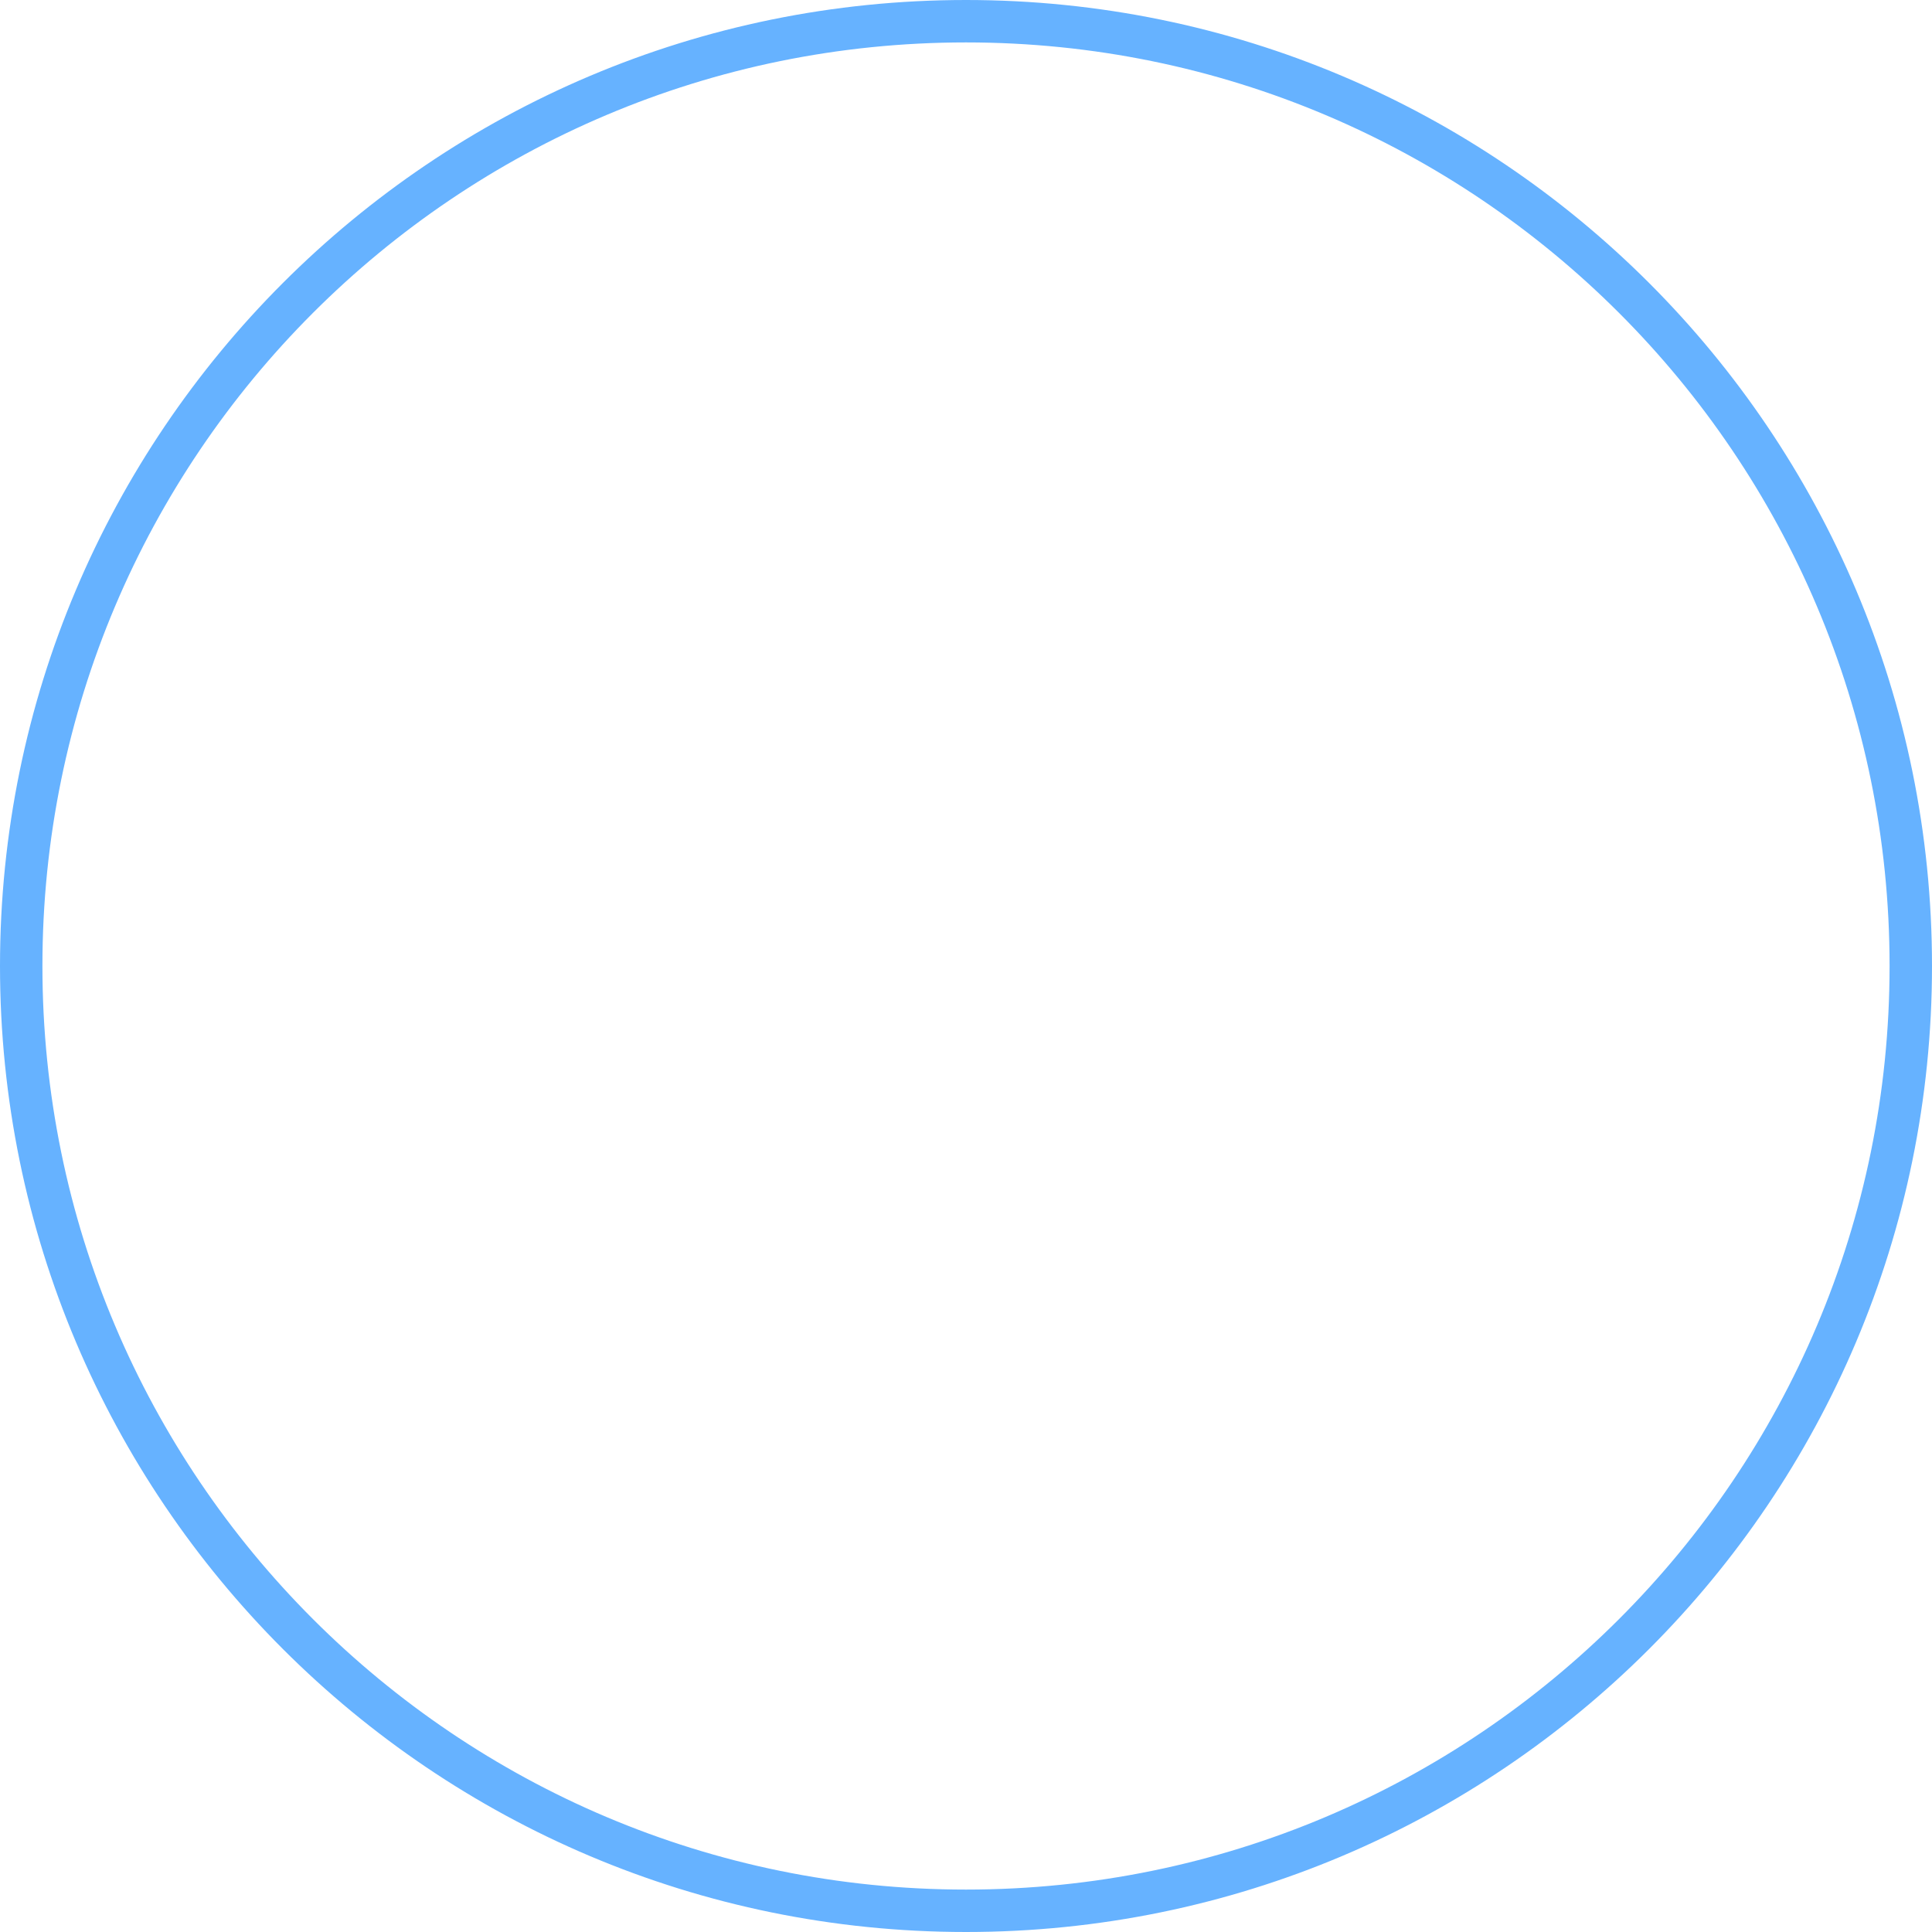
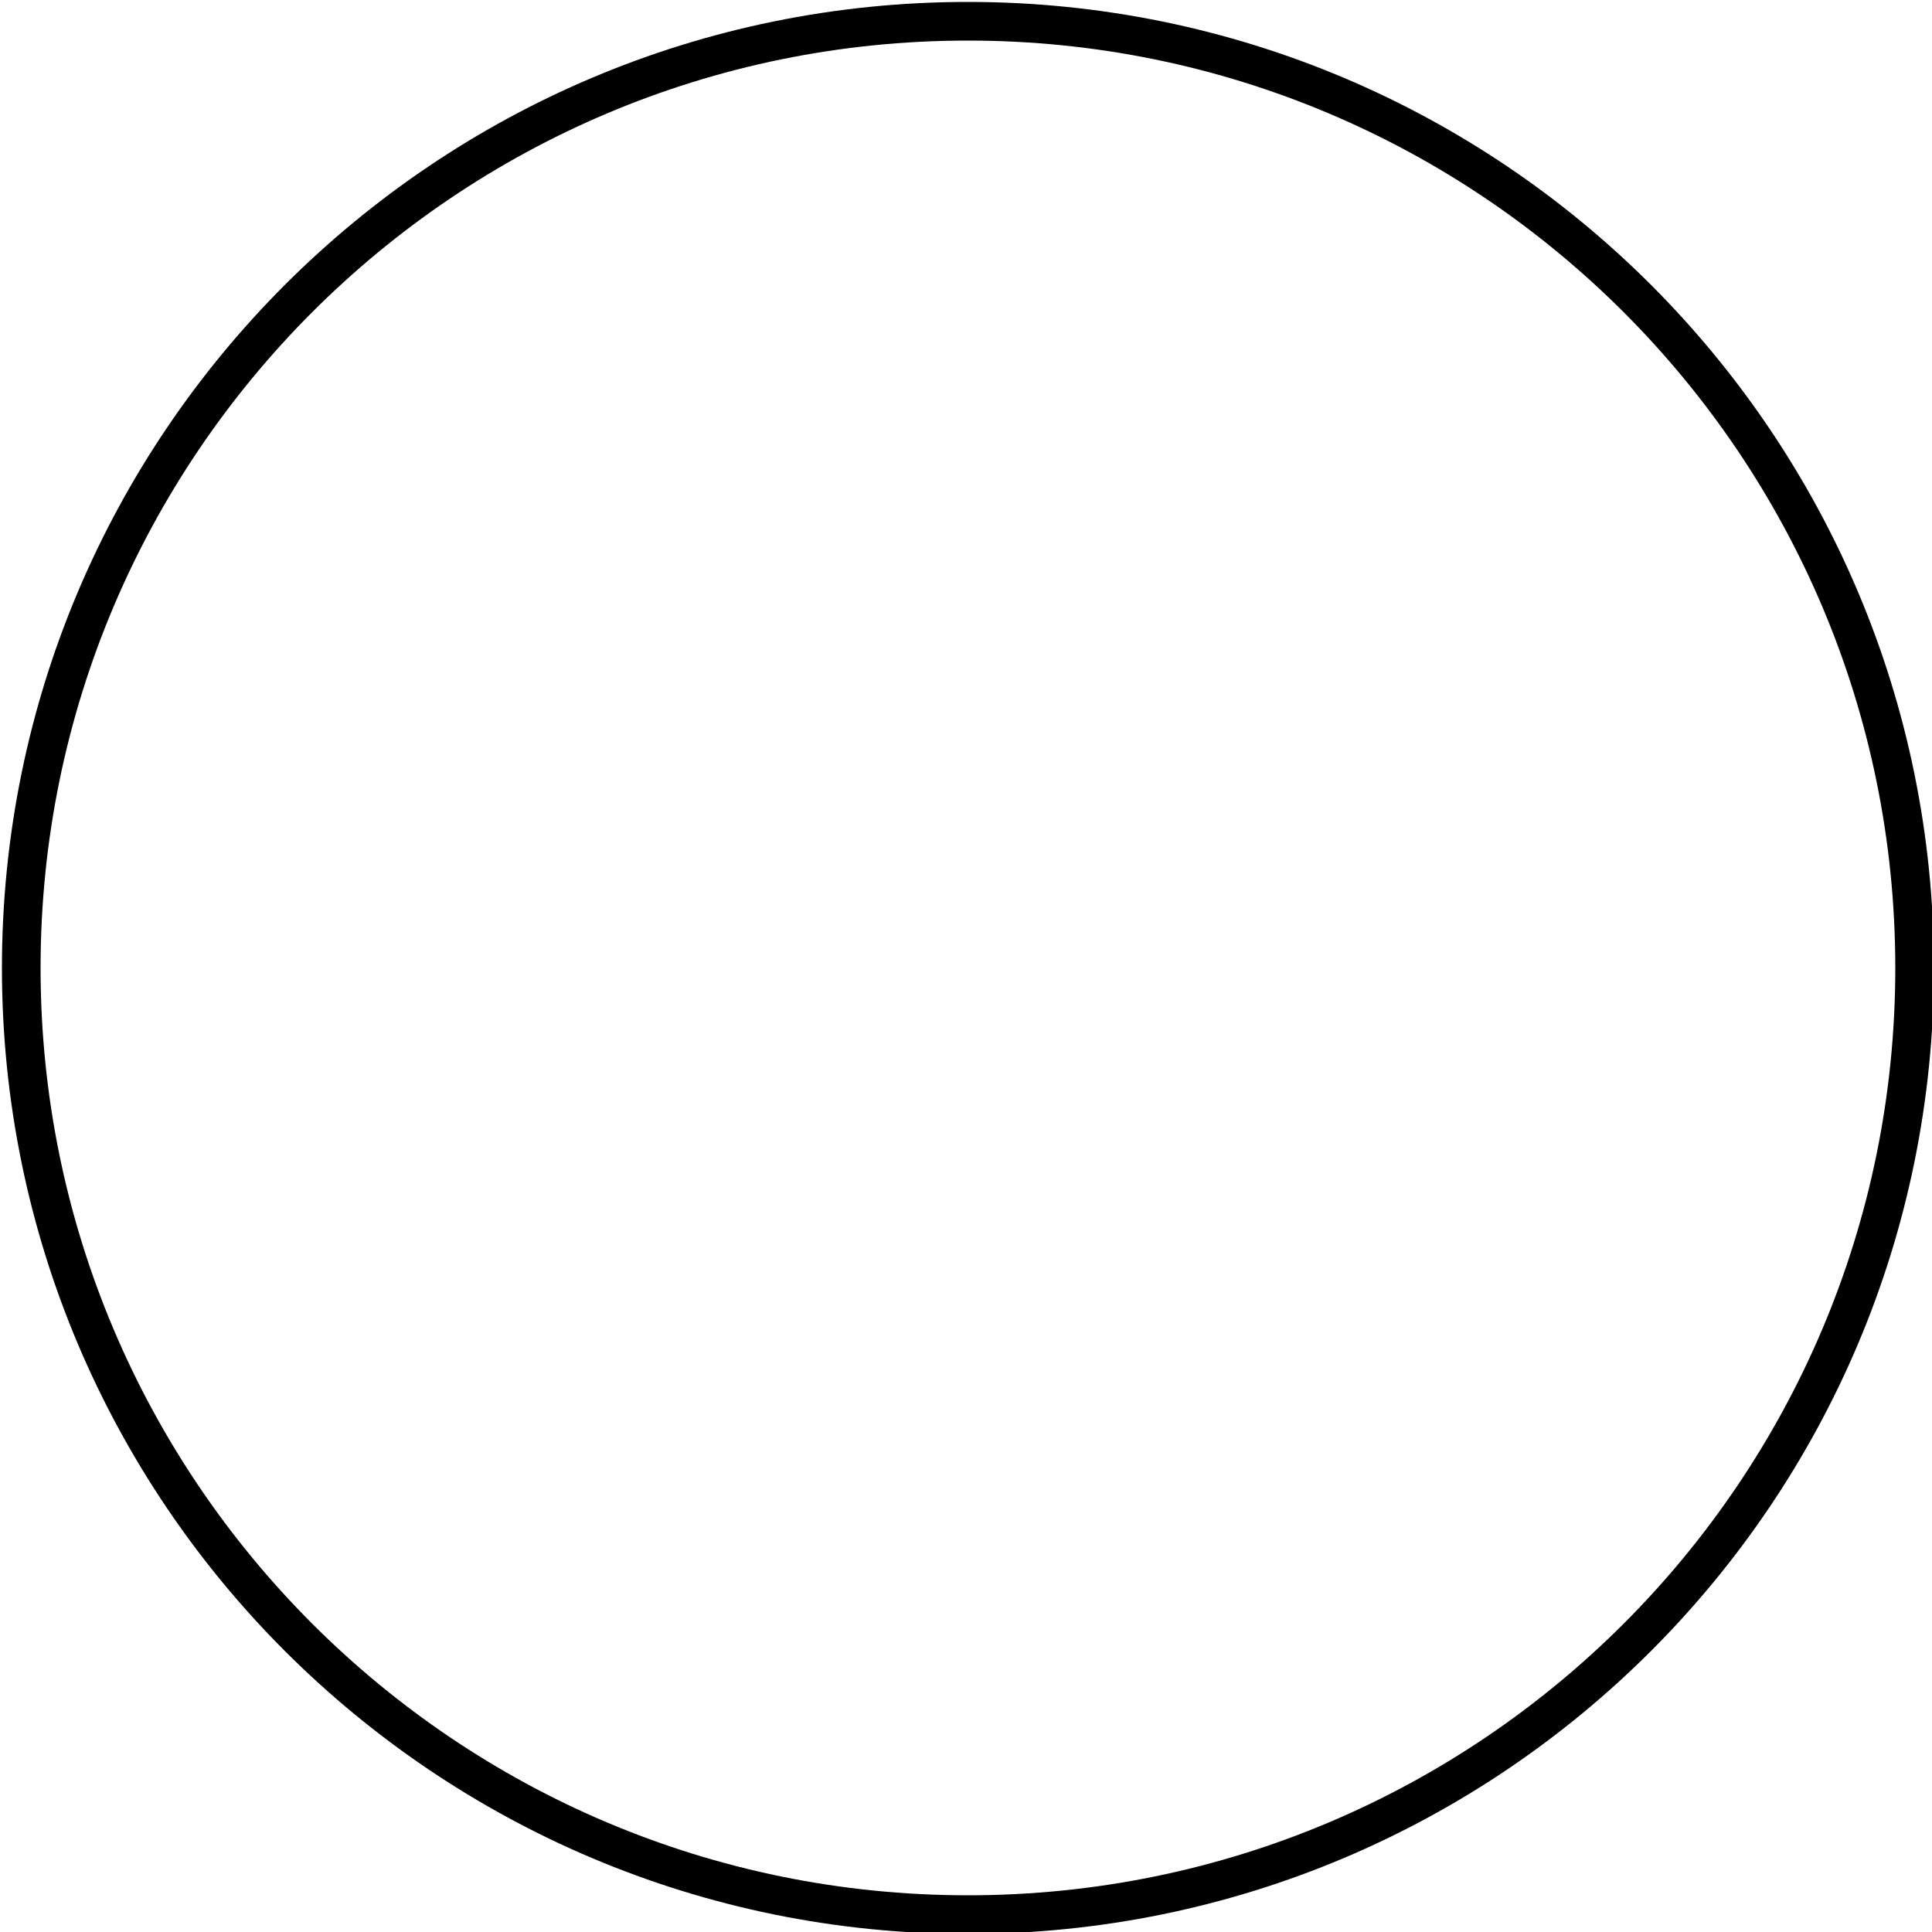
- <svg xmlns="http://www.w3.org/2000/svg" version="1.1" width="501px" height="501px" viewBox="-0.5 -0.5 501 501">
+ <svg xmlns="http://www.w3.org/2000/svg" version="1.1" width="500px" height="500px" viewBox="-0.5 -0.5 500 500">
  <defs />
  <g>
-     <ellipse cx="250" cy="250" rx="245" ry="245" fill="none" stroke="#66b2ff" stroke-width="11" pointer-events="all" />
+     <ellipse cx="250" cy="250" rx="245" ry="245" fill="none" stroke="#000000" stroke-width="10" pointer-events="all" />
  </g>
</svg>
